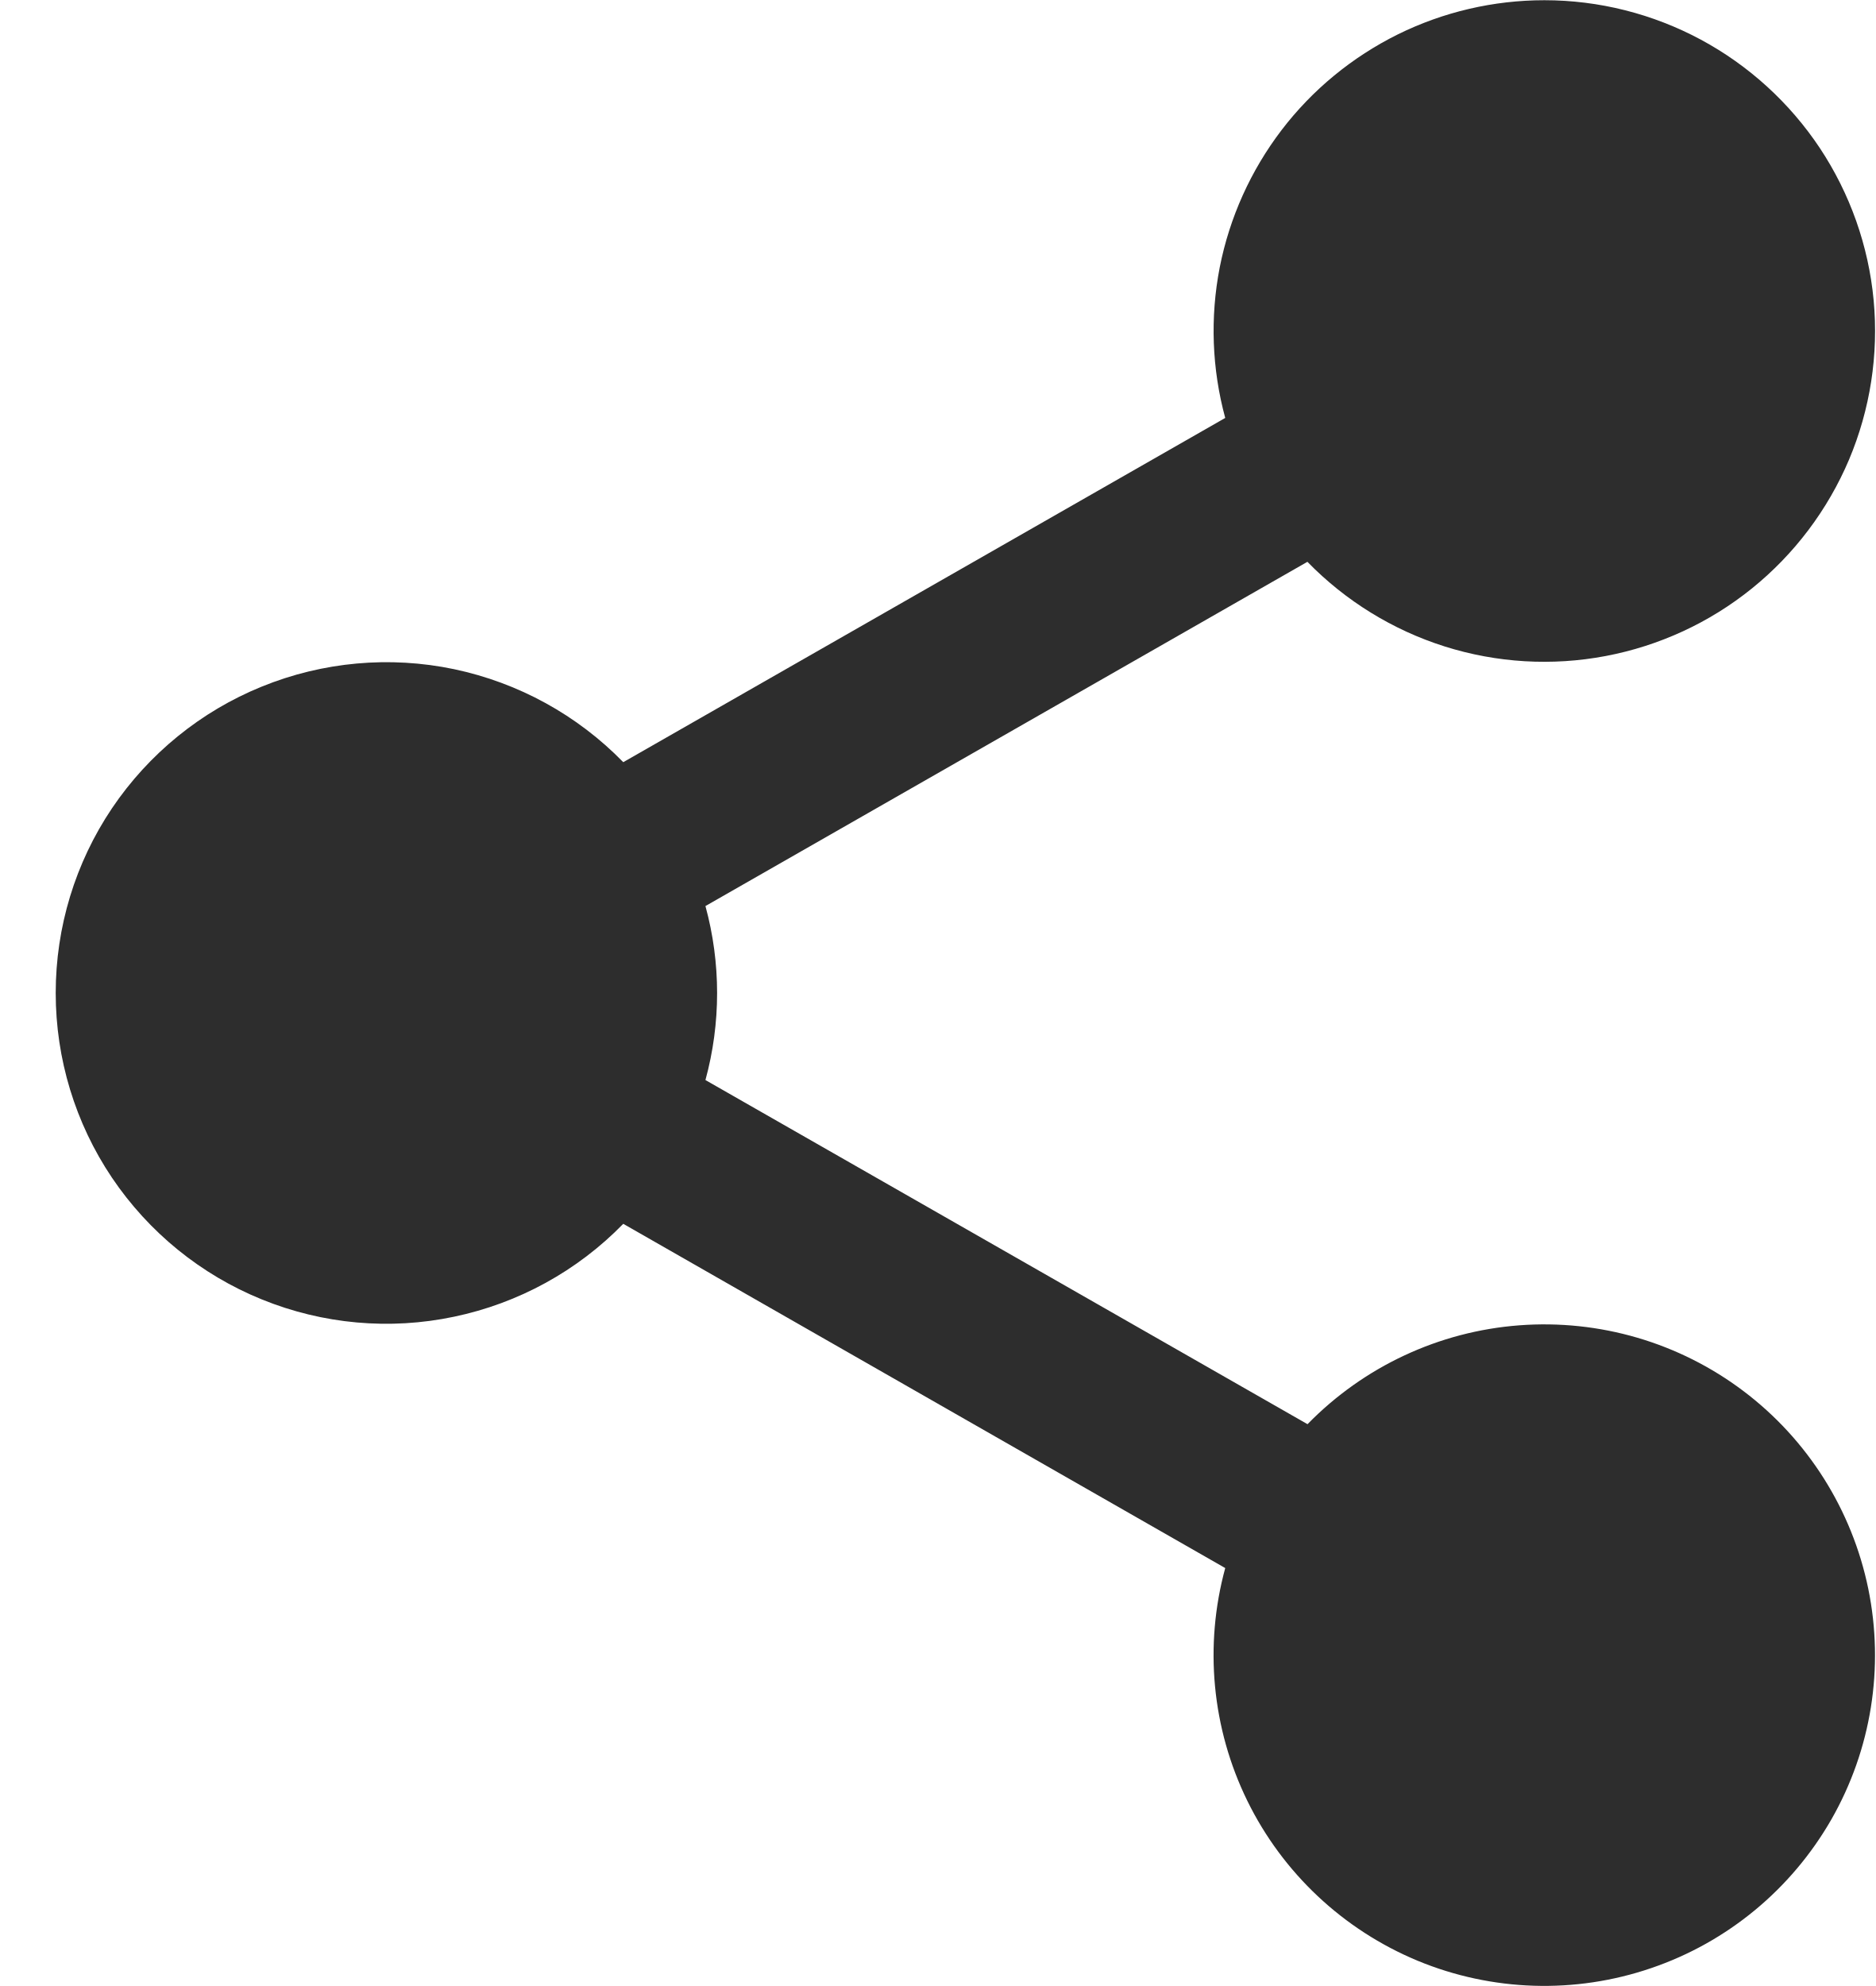
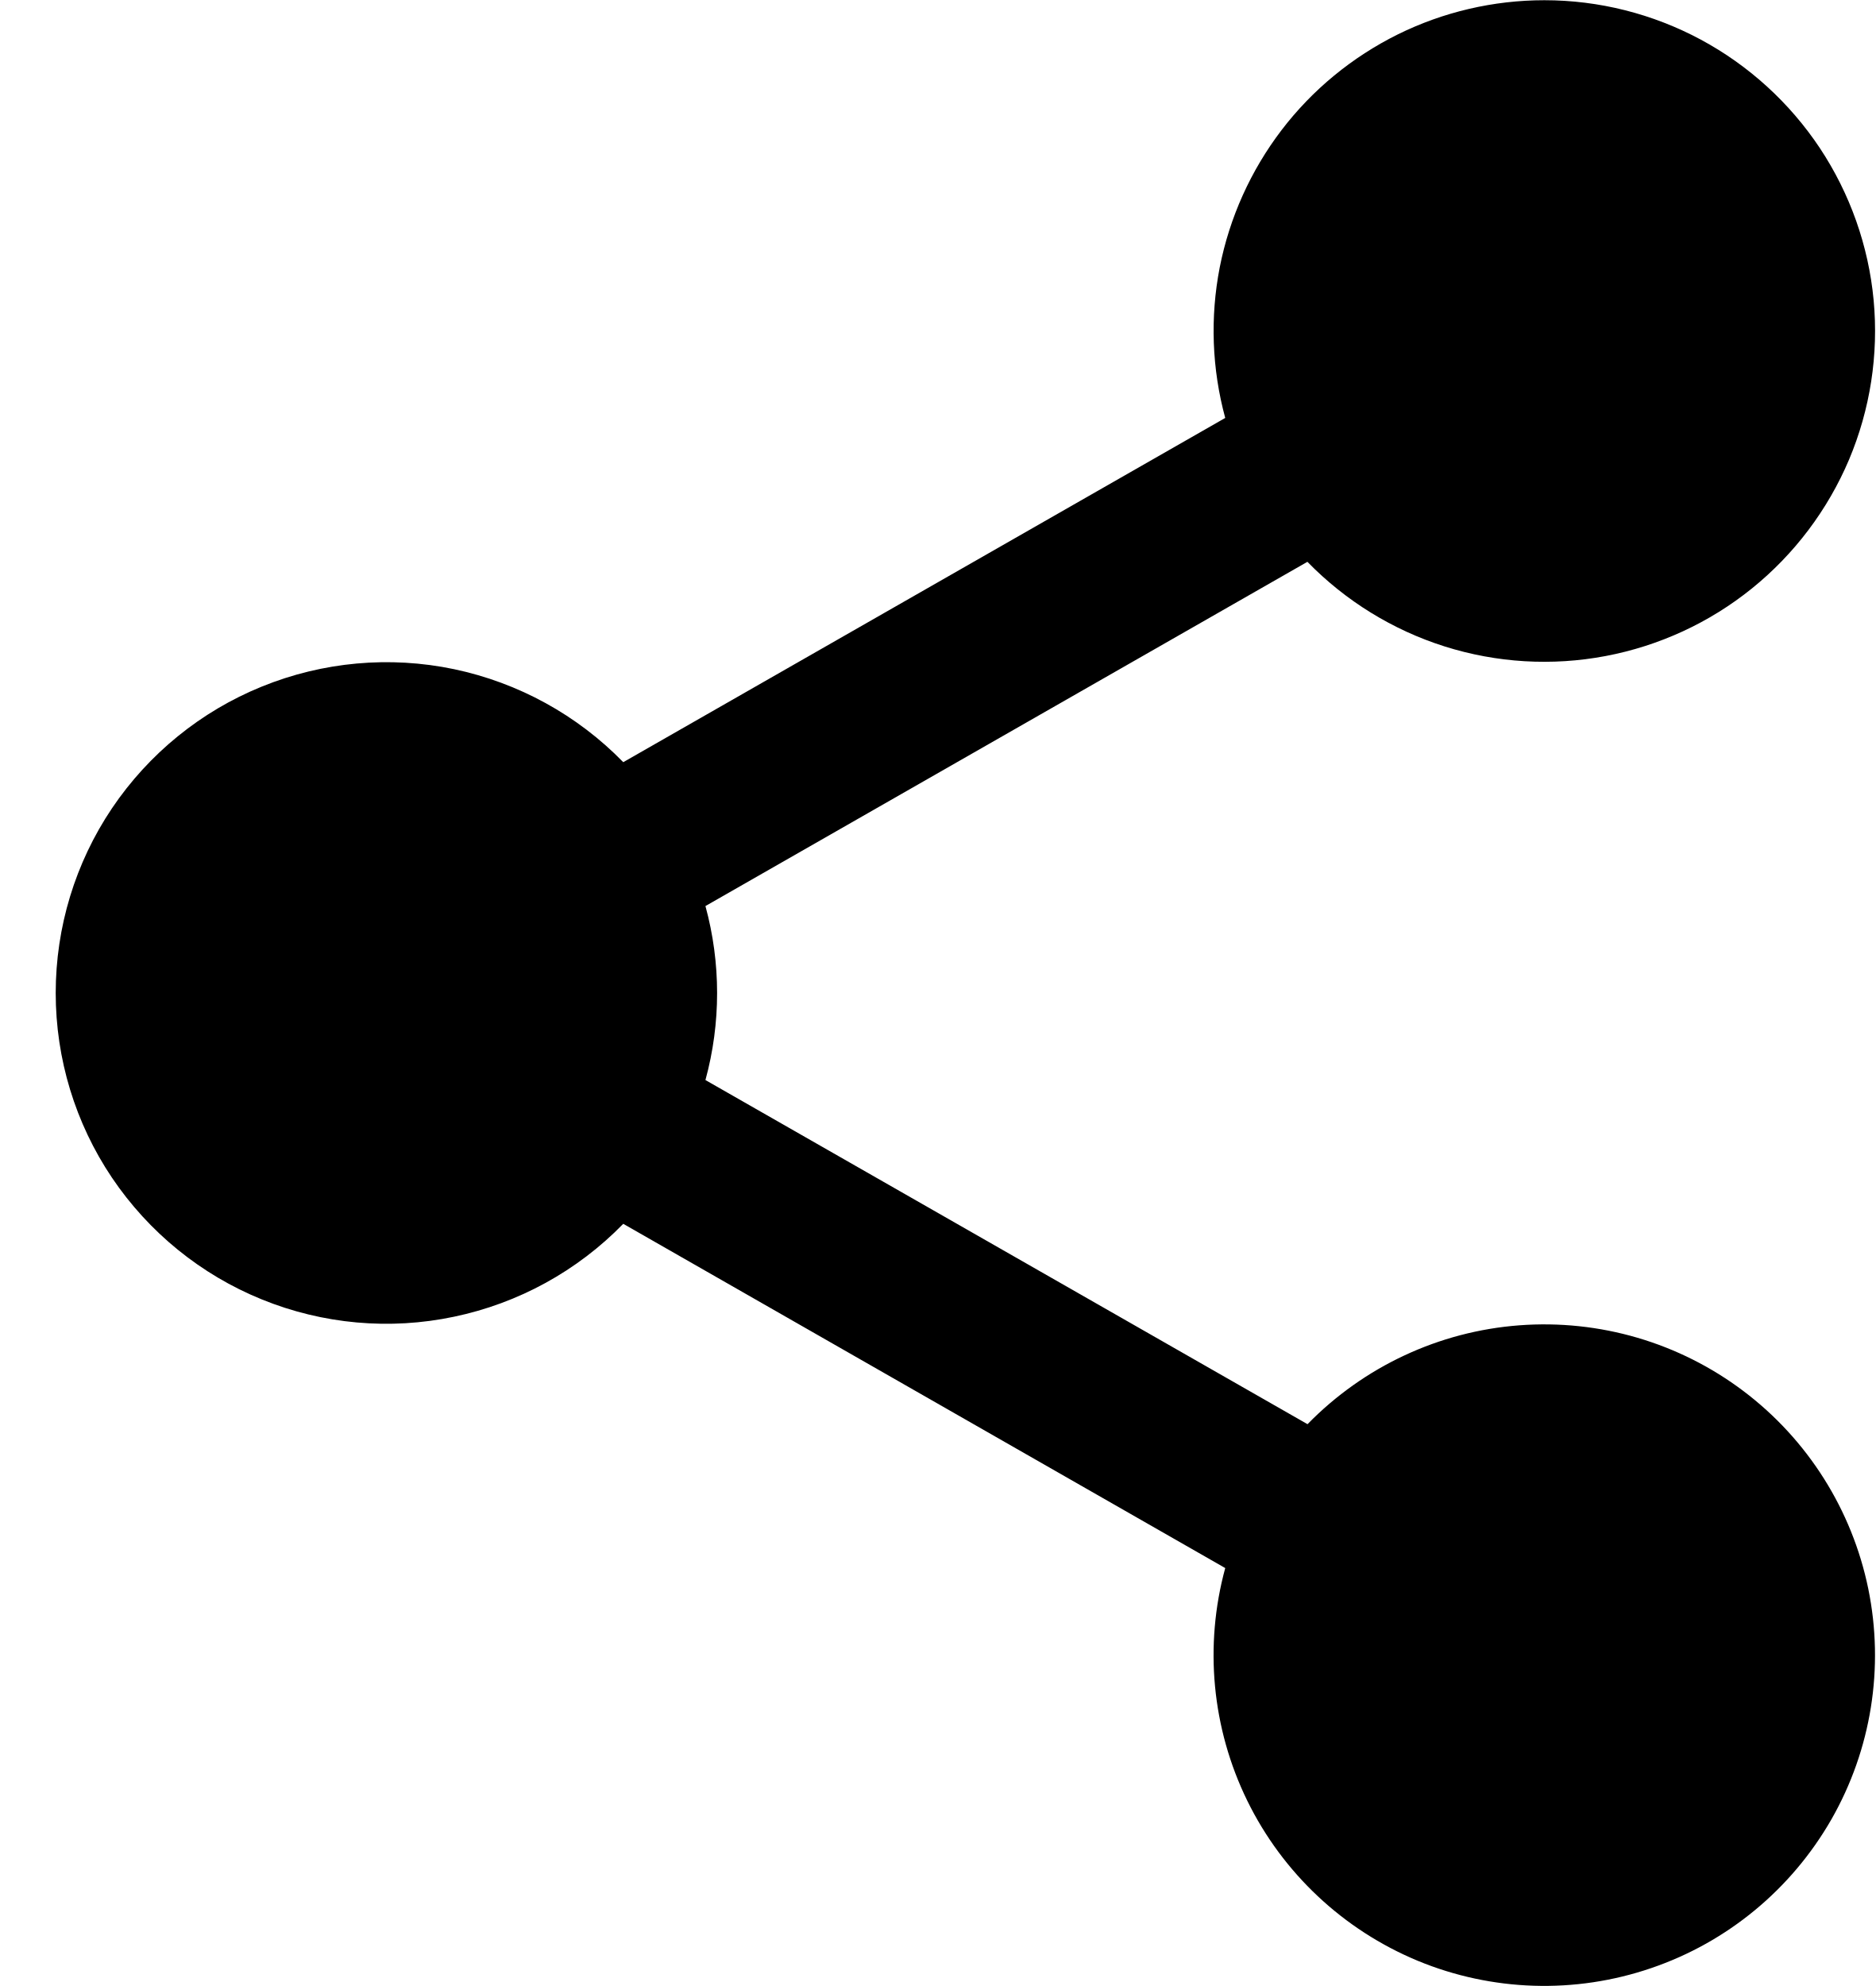
- <svg xmlns="http://www.w3.org/2000/svg" width="17" height="18" viewBox="0 0 17 18" fill="none">
-   <path d="M14 0.002C14.495 0.002 14.982 0.125 15.418 0.359C15.853 0.593 16.224 0.931 16.498 1.343C16.771 1.755 16.939 2.229 16.985 2.721C17.031 3.214 16.954 3.71 16.762 4.166C16.569 4.621 16.267 5.022 15.882 5.333C15.497 5.644 15.041 5.854 14.555 5.946C14.069 6.038 13.568 6.008 13.096 5.859C12.625 5.71 12.197 5.446 11.852 5.092L6.395 8.212C6.536 8.728 6.536 9.273 6.395 9.789L11.853 12.908C12.363 12.386 13.045 12.067 13.772 12.012C14.5 11.957 15.222 12.168 15.805 12.608C16.387 13.047 16.789 13.684 16.936 14.398C17.083 15.113 16.964 15.857 16.602 16.49C16.239 17.123 15.659 17.603 14.968 17.838C14.278 18.074 13.525 18.05 12.851 17.771C12.177 17.491 11.628 16.976 11.307 16.321C10.986 15.665 10.915 14.916 11.107 14.212L5.65 11.092C5.234 11.519 4.7 11.812 4.116 11.934C3.533 12.057 2.926 12.002 2.373 11.777C1.821 11.553 1.348 11.168 1.015 10.674C0.682 10.179 0.505 9.596 0.505 9C0.505 8.404 0.682 7.821 1.015 7.326C1.348 6.832 1.821 6.447 2.373 6.223C2.926 5.998 3.533 5.943 4.116 6.065C4.7 6.188 5.234 6.481 5.65 6.908L11.107 3.788C10.986 3.343 10.969 2.877 11.057 2.424C11.146 1.972 11.338 1.546 11.617 1.18C11.897 0.813 12.258 0.517 12.671 0.312C13.084 0.108 13.539 0.002 14 0.002Z" fill="#2D2D2D" />
+ <svg xmlns="http://www.w3.org/2000/svg" width="17" height="18" viewBox="0 0 17 18" fill="current">
+   <path d="M14 0.002C14.495 0.002 14.982 0.125 15.418 0.359C15.853 0.593 16.224 0.931 16.498 1.343C16.771 1.755 16.939 2.229 16.985 2.721C17.031 3.214 16.954 3.71 16.762 4.166C16.569 4.621 16.267 5.022 15.882 5.333C15.497 5.644 15.041 5.854 14.555 5.946C14.069 6.038 13.568 6.008 13.096 5.859C12.625 5.71 12.197 5.446 11.852 5.092L6.395 8.212C6.536 8.728 6.536 9.273 6.395 9.789L11.853 12.908C12.363 12.386 13.045 12.067 13.772 12.012C14.5 11.957 15.222 12.168 15.805 12.608C16.387 13.047 16.789 13.684 16.936 14.398C17.083 15.113 16.964 15.857 16.602 16.49C16.239 17.123 15.659 17.603 14.968 17.838C14.278 18.074 13.525 18.05 12.851 17.771C12.177 17.491 11.628 16.976 11.307 16.321C10.986 15.665 10.915 14.916 11.107 14.212L5.65 11.092C5.234 11.519 4.7 11.812 4.116 11.934C3.533 12.057 2.926 12.002 2.373 11.777C1.821 11.553 1.348 11.168 1.015 10.674C0.682 10.179 0.505 9.596 0.505 9C0.505 8.404 0.682 7.821 1.015 7.326C1.348 6.832 1.821 6.447 2.373 6.223C2.926 5.998 3.533 5.943 4.116 6.065C4.7 6.188 5.234 6.481 5.65 6.908L11.107 3.788C10.986 3.343 10.969 2.877 11.057 2.424C11.146 1.972 11.338 1.546 11.617 1.18C11.897 0.813 12.258 0.517 12.671 0.312C13.084 0.108 13.539 0.002 14 0.002Z" fill="current" />
</svg>
